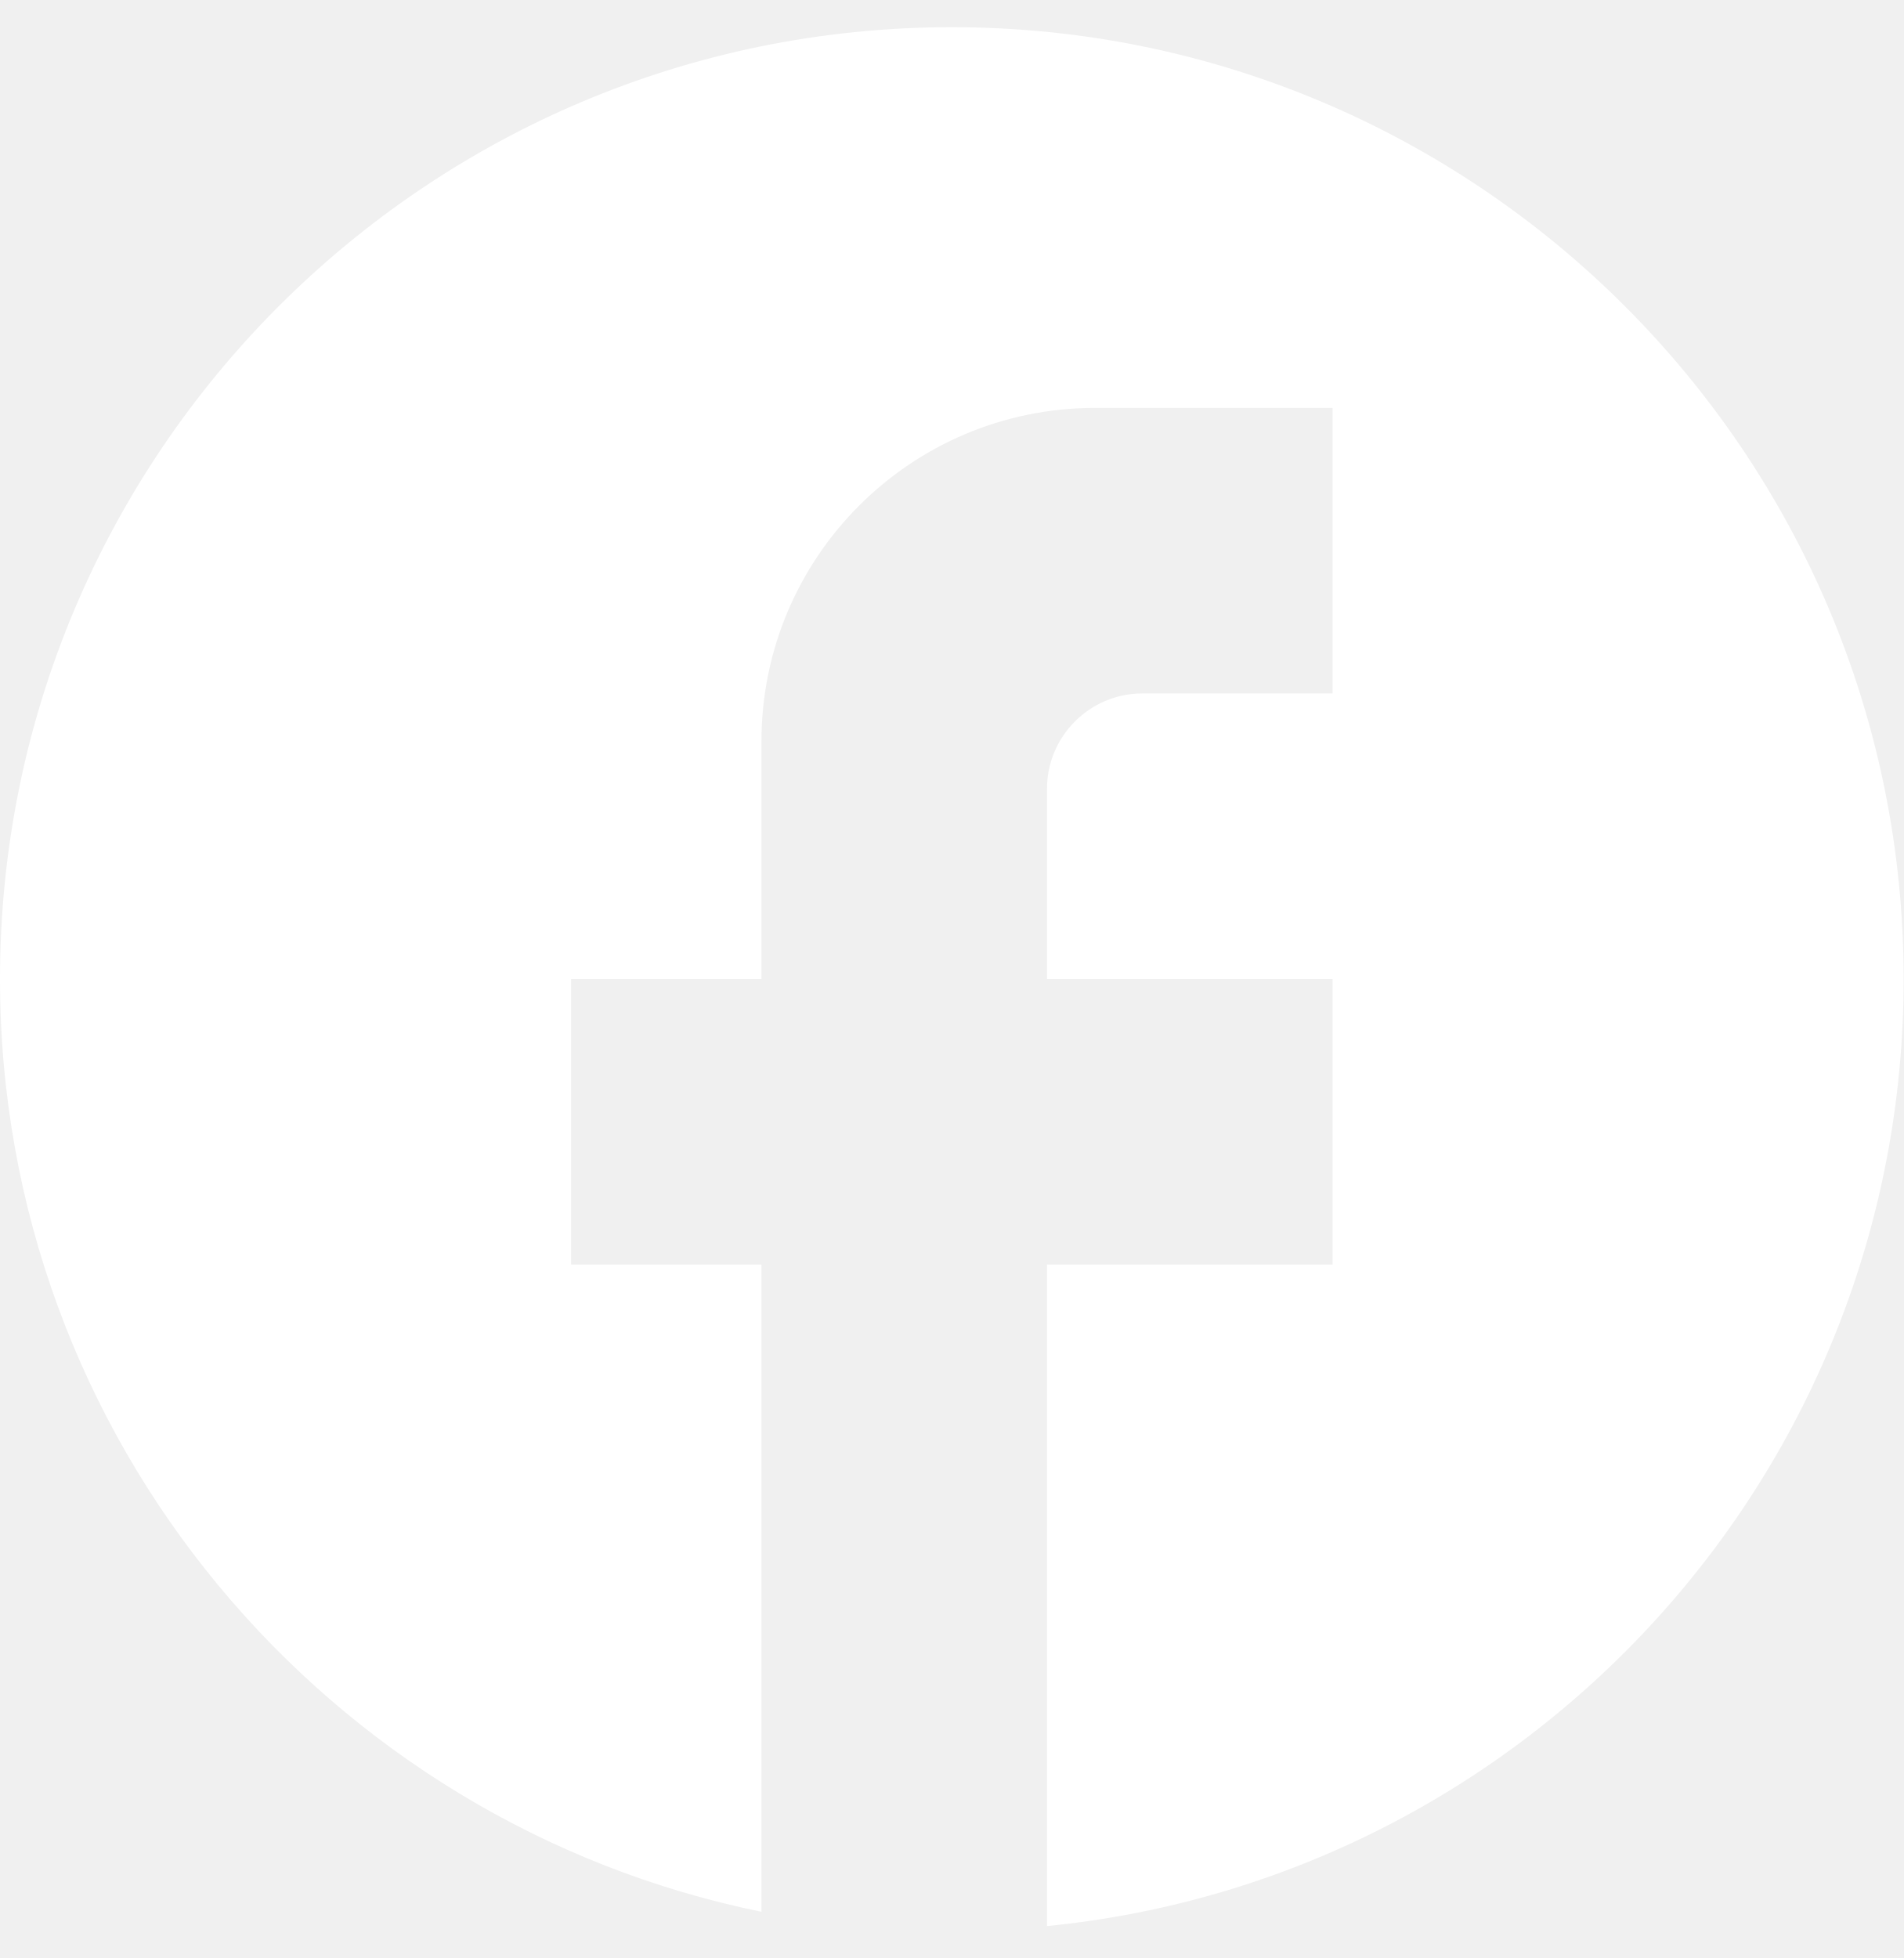
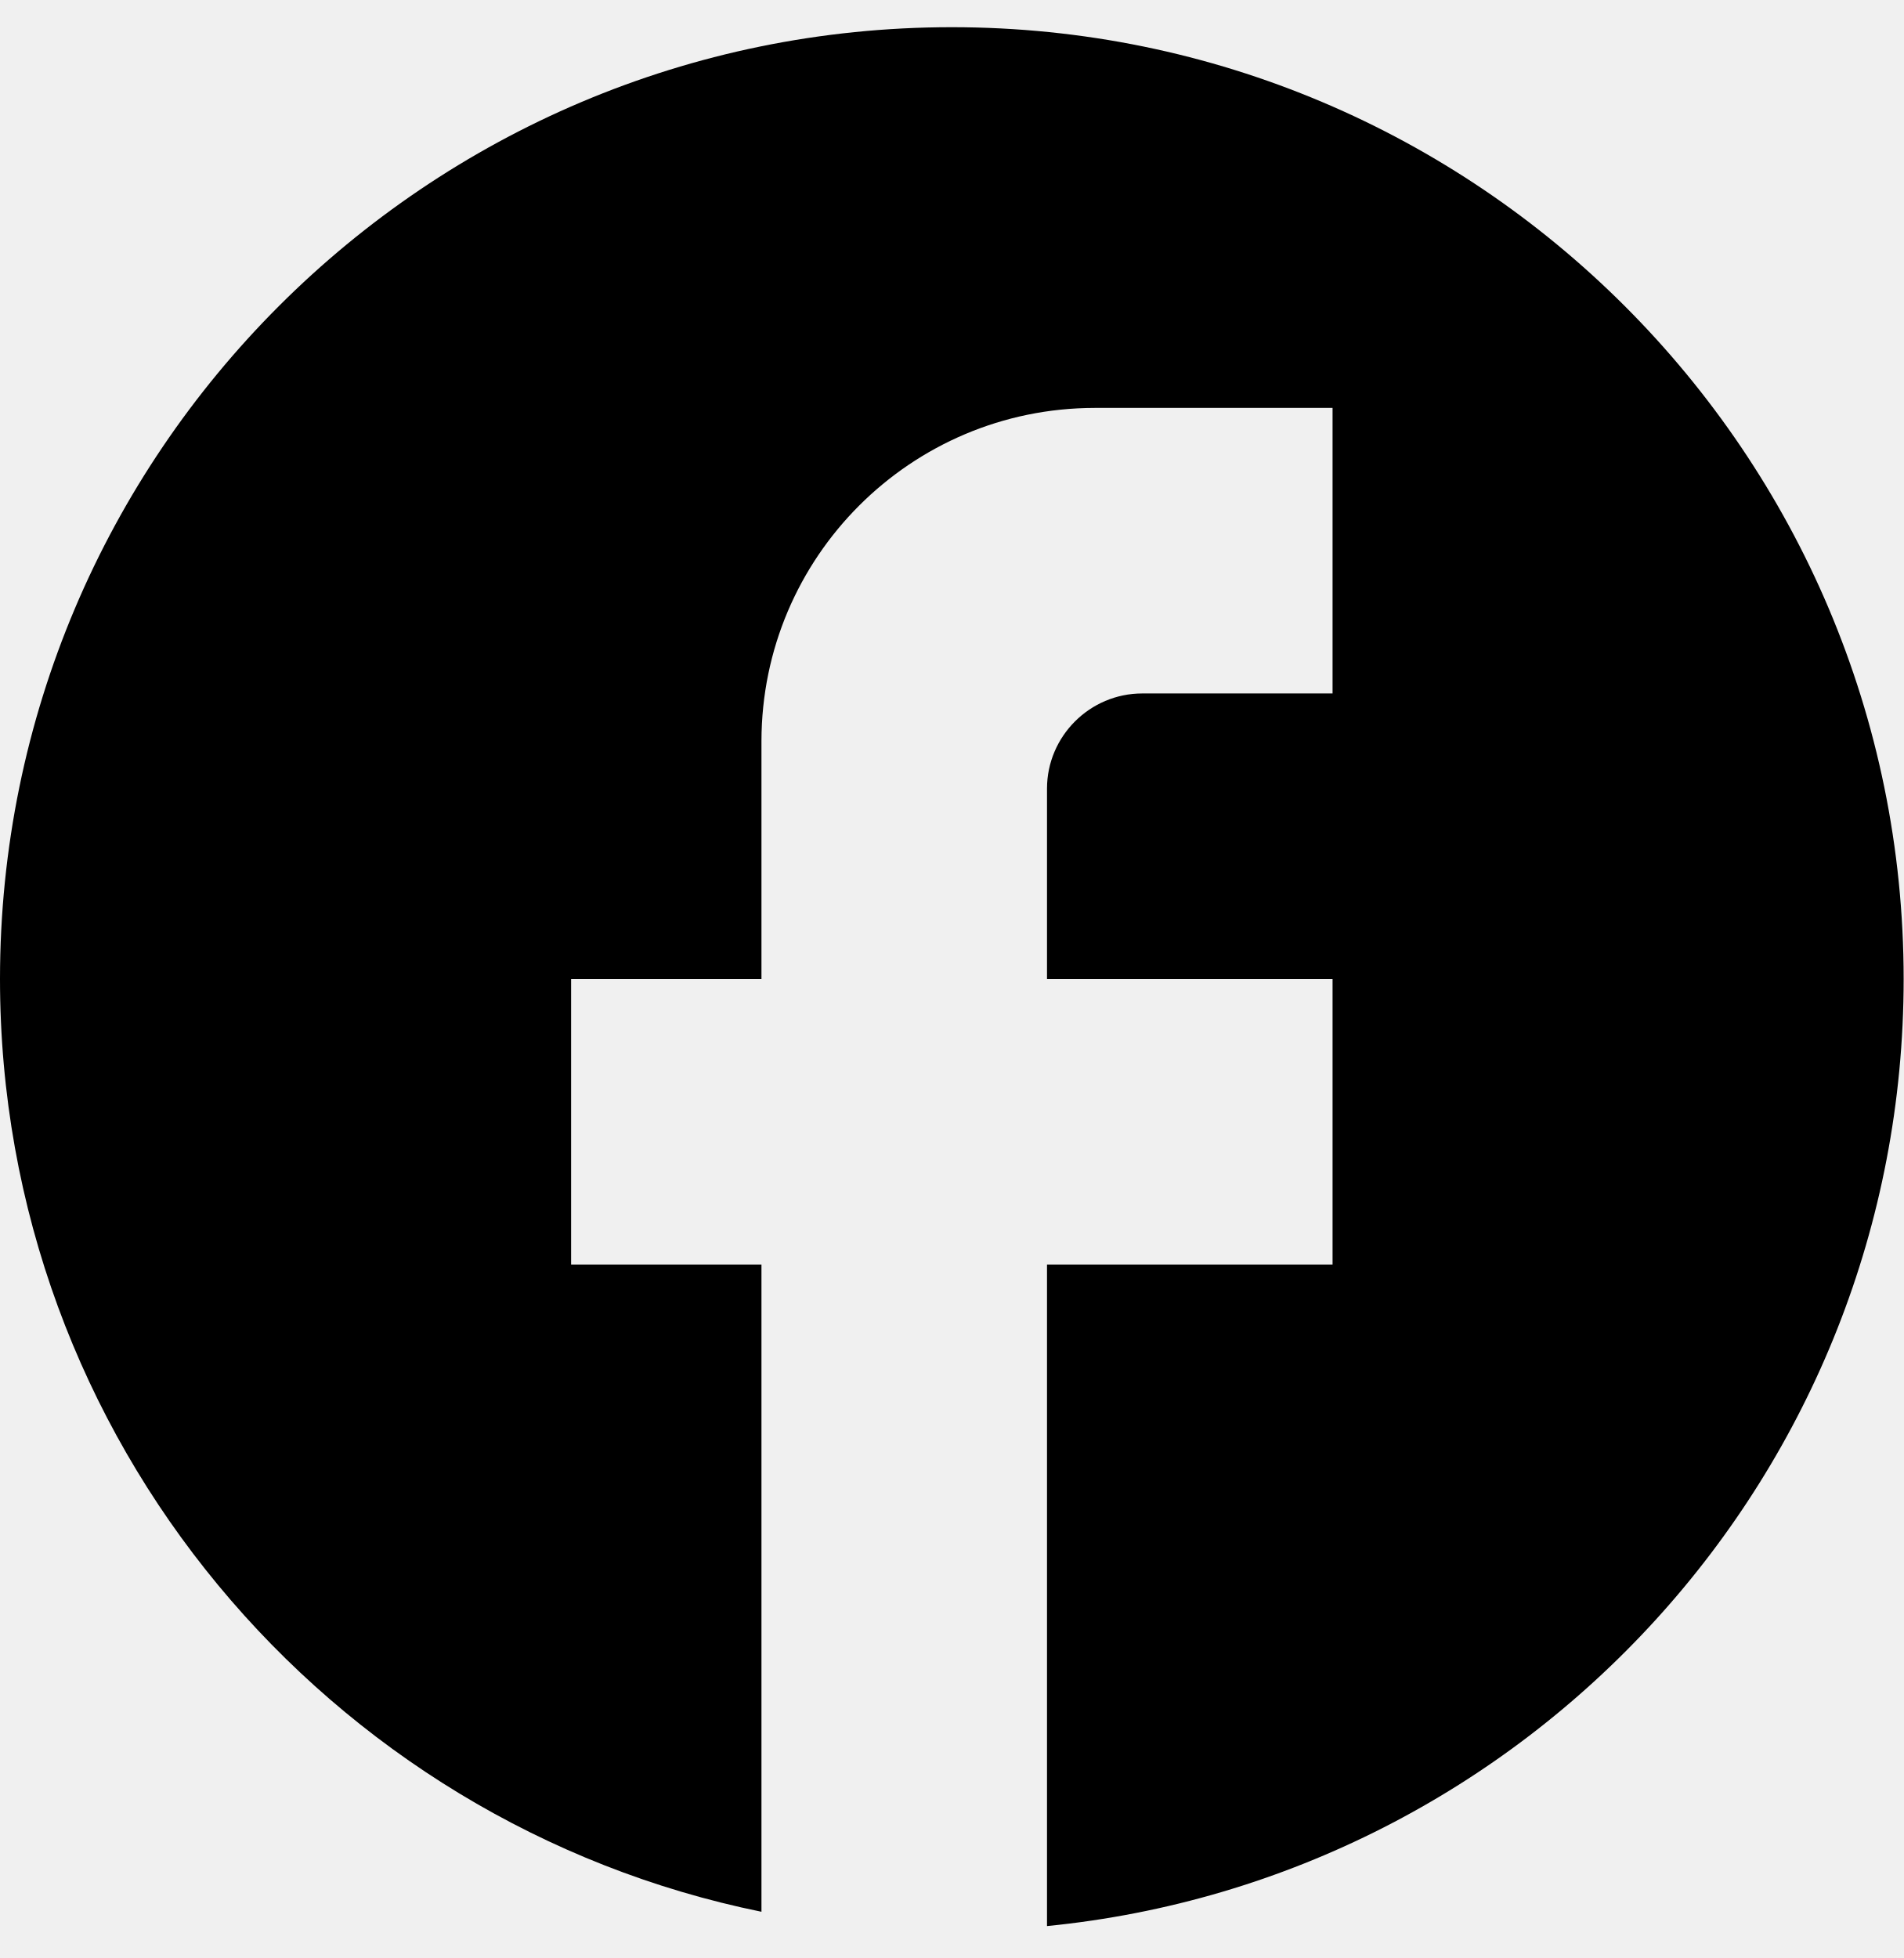
<svg xmlns="http://www.w3.org/2000/svg" fill="none" viewBox="0 0 35 36">
-   <path d="M35 18C35 8.34 27.16.5 17.5.5S0 8.34 0 18c0 8.47 6.02 15.523 14 17.15v-11.9h-3.5V18H14v-4.375A6.132 6.132 0 0 1 20.125 7.5H24.5v5.25H21c-.962 0-1.75.787-1.75 1.75V18h5.25v5.25h-5.25v12.163C28.087 34.538 35 27.083 35 18Z" fill="#fff" />
+   <path d="M35 18C35 8.34 27.16.5 17.5.5S0 8.34 0 18c0 8.47 6.02 15.523 14 17.15v-11.9h-3.5V18H14v-4.375A6.132 6.132 0 0 1 20.125 7.5H24.5v5.25H21c-.962 0-1.75.787-1.75 1.75V18h5.25v5.25h-5.25v12.163C28.087 34.538 35 27.083 35 18Z" fill="currentColor" />
</svg>
